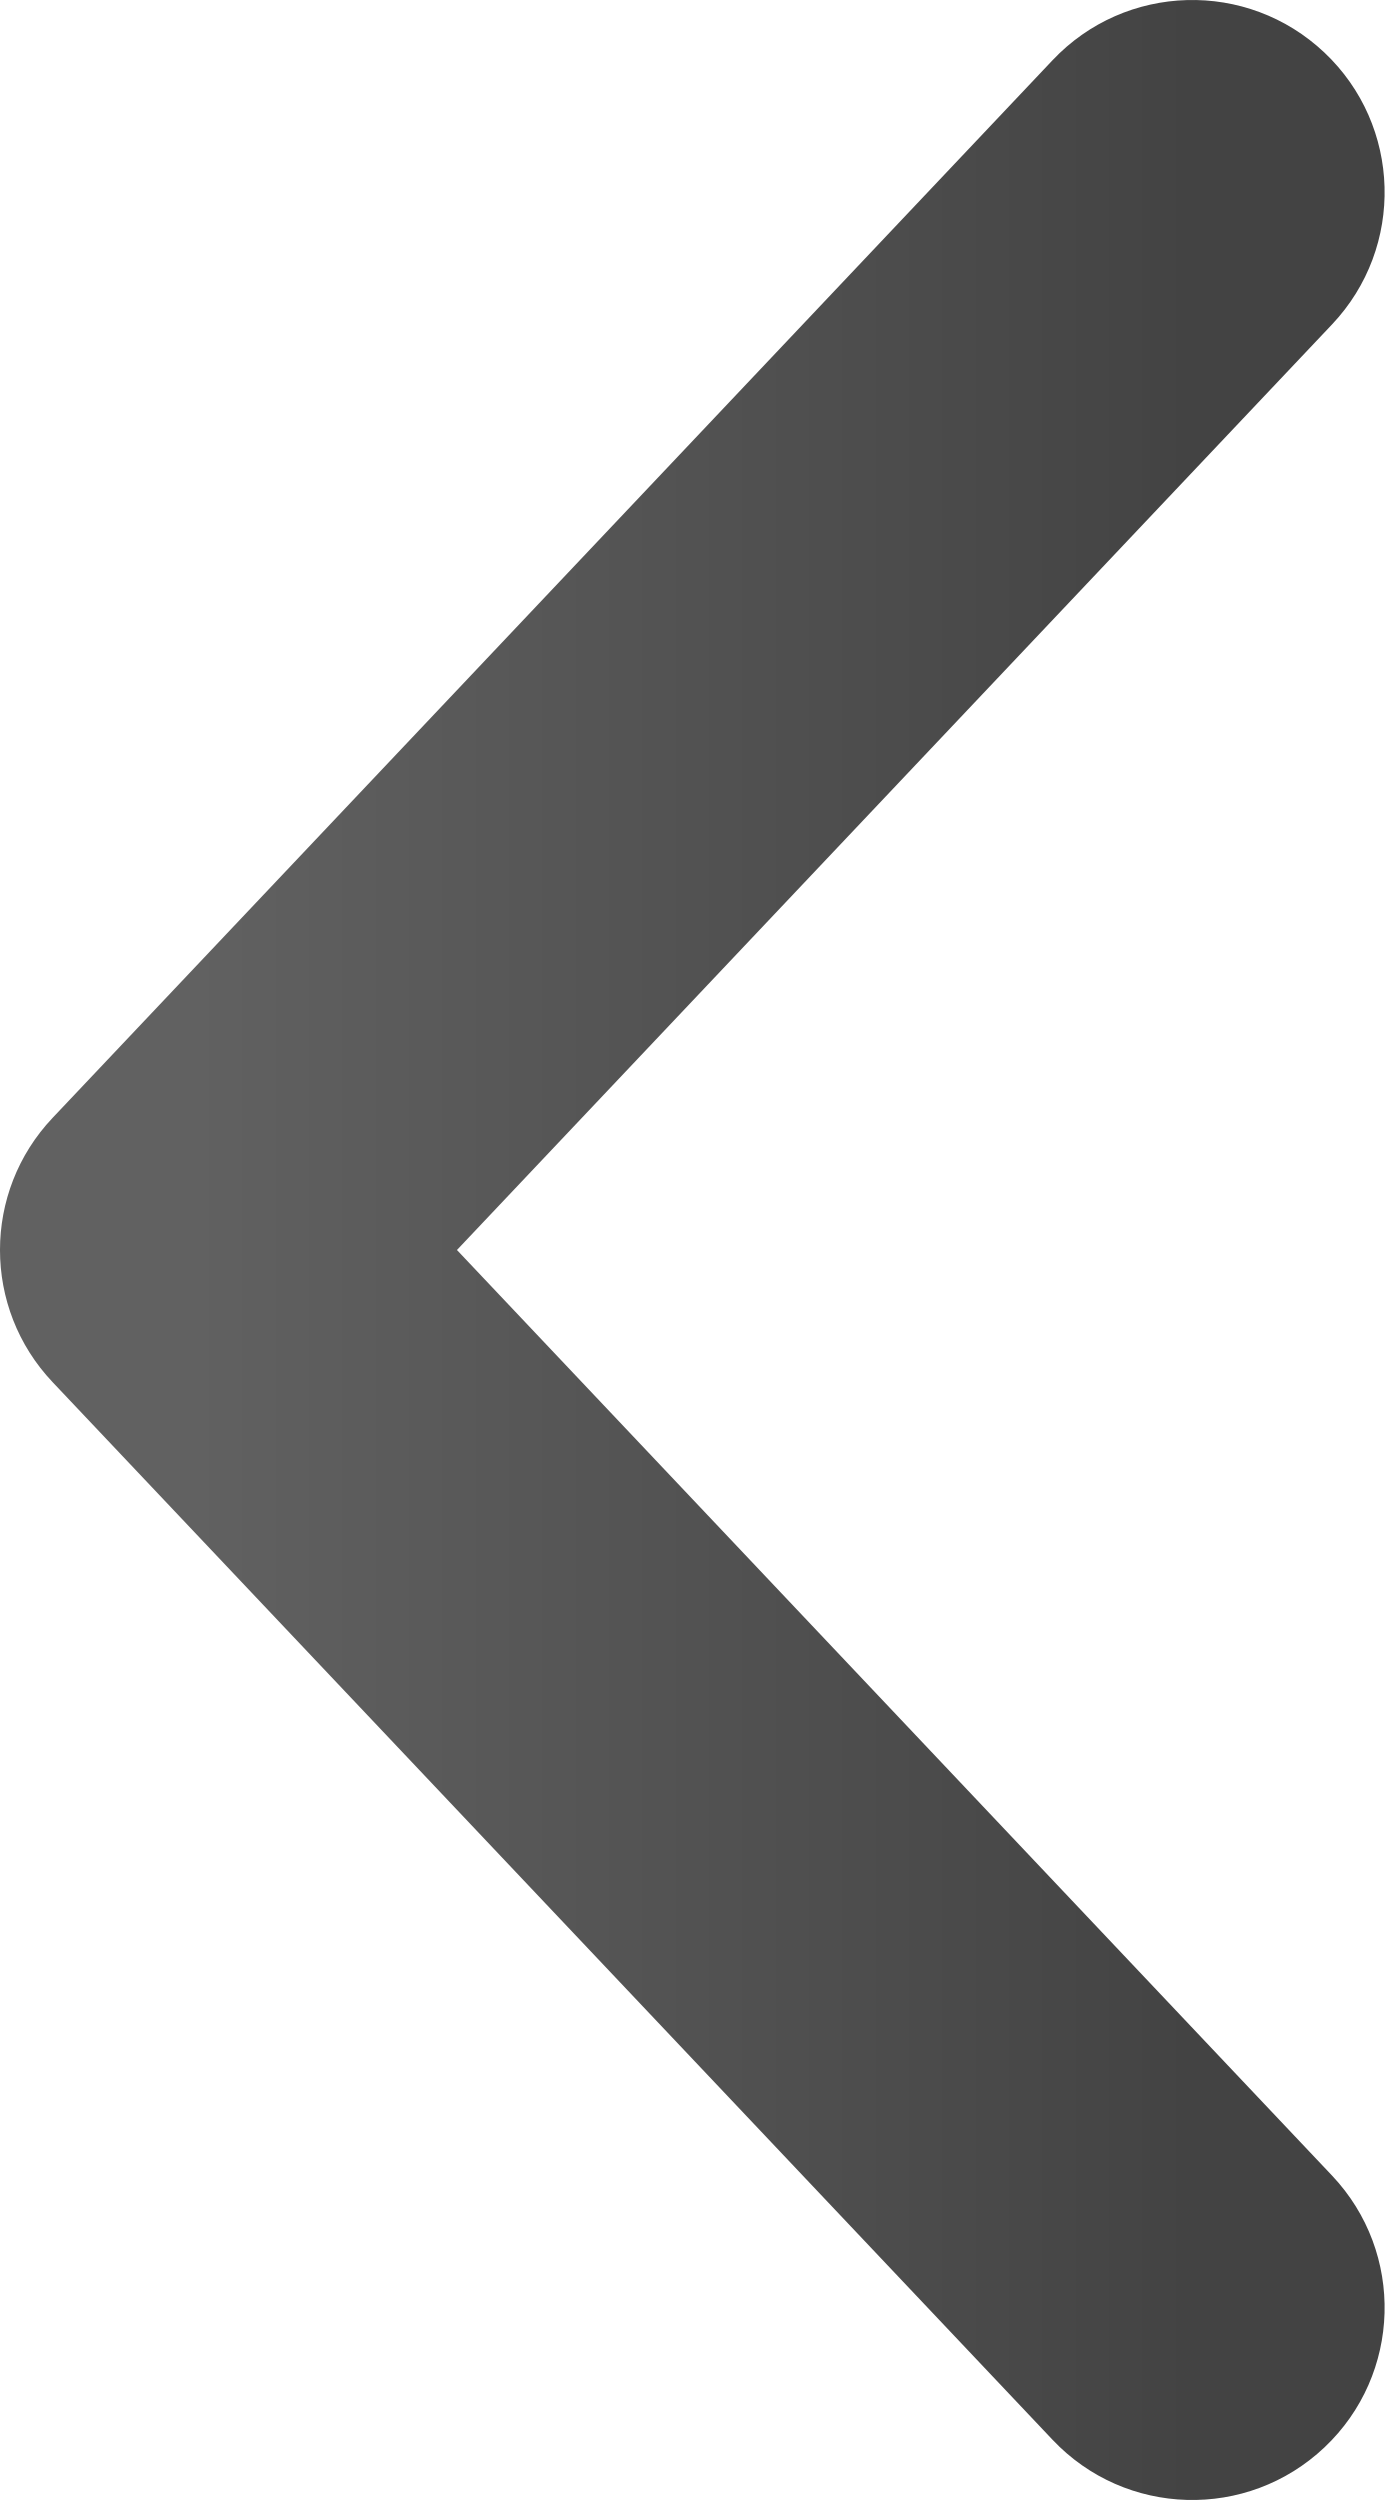
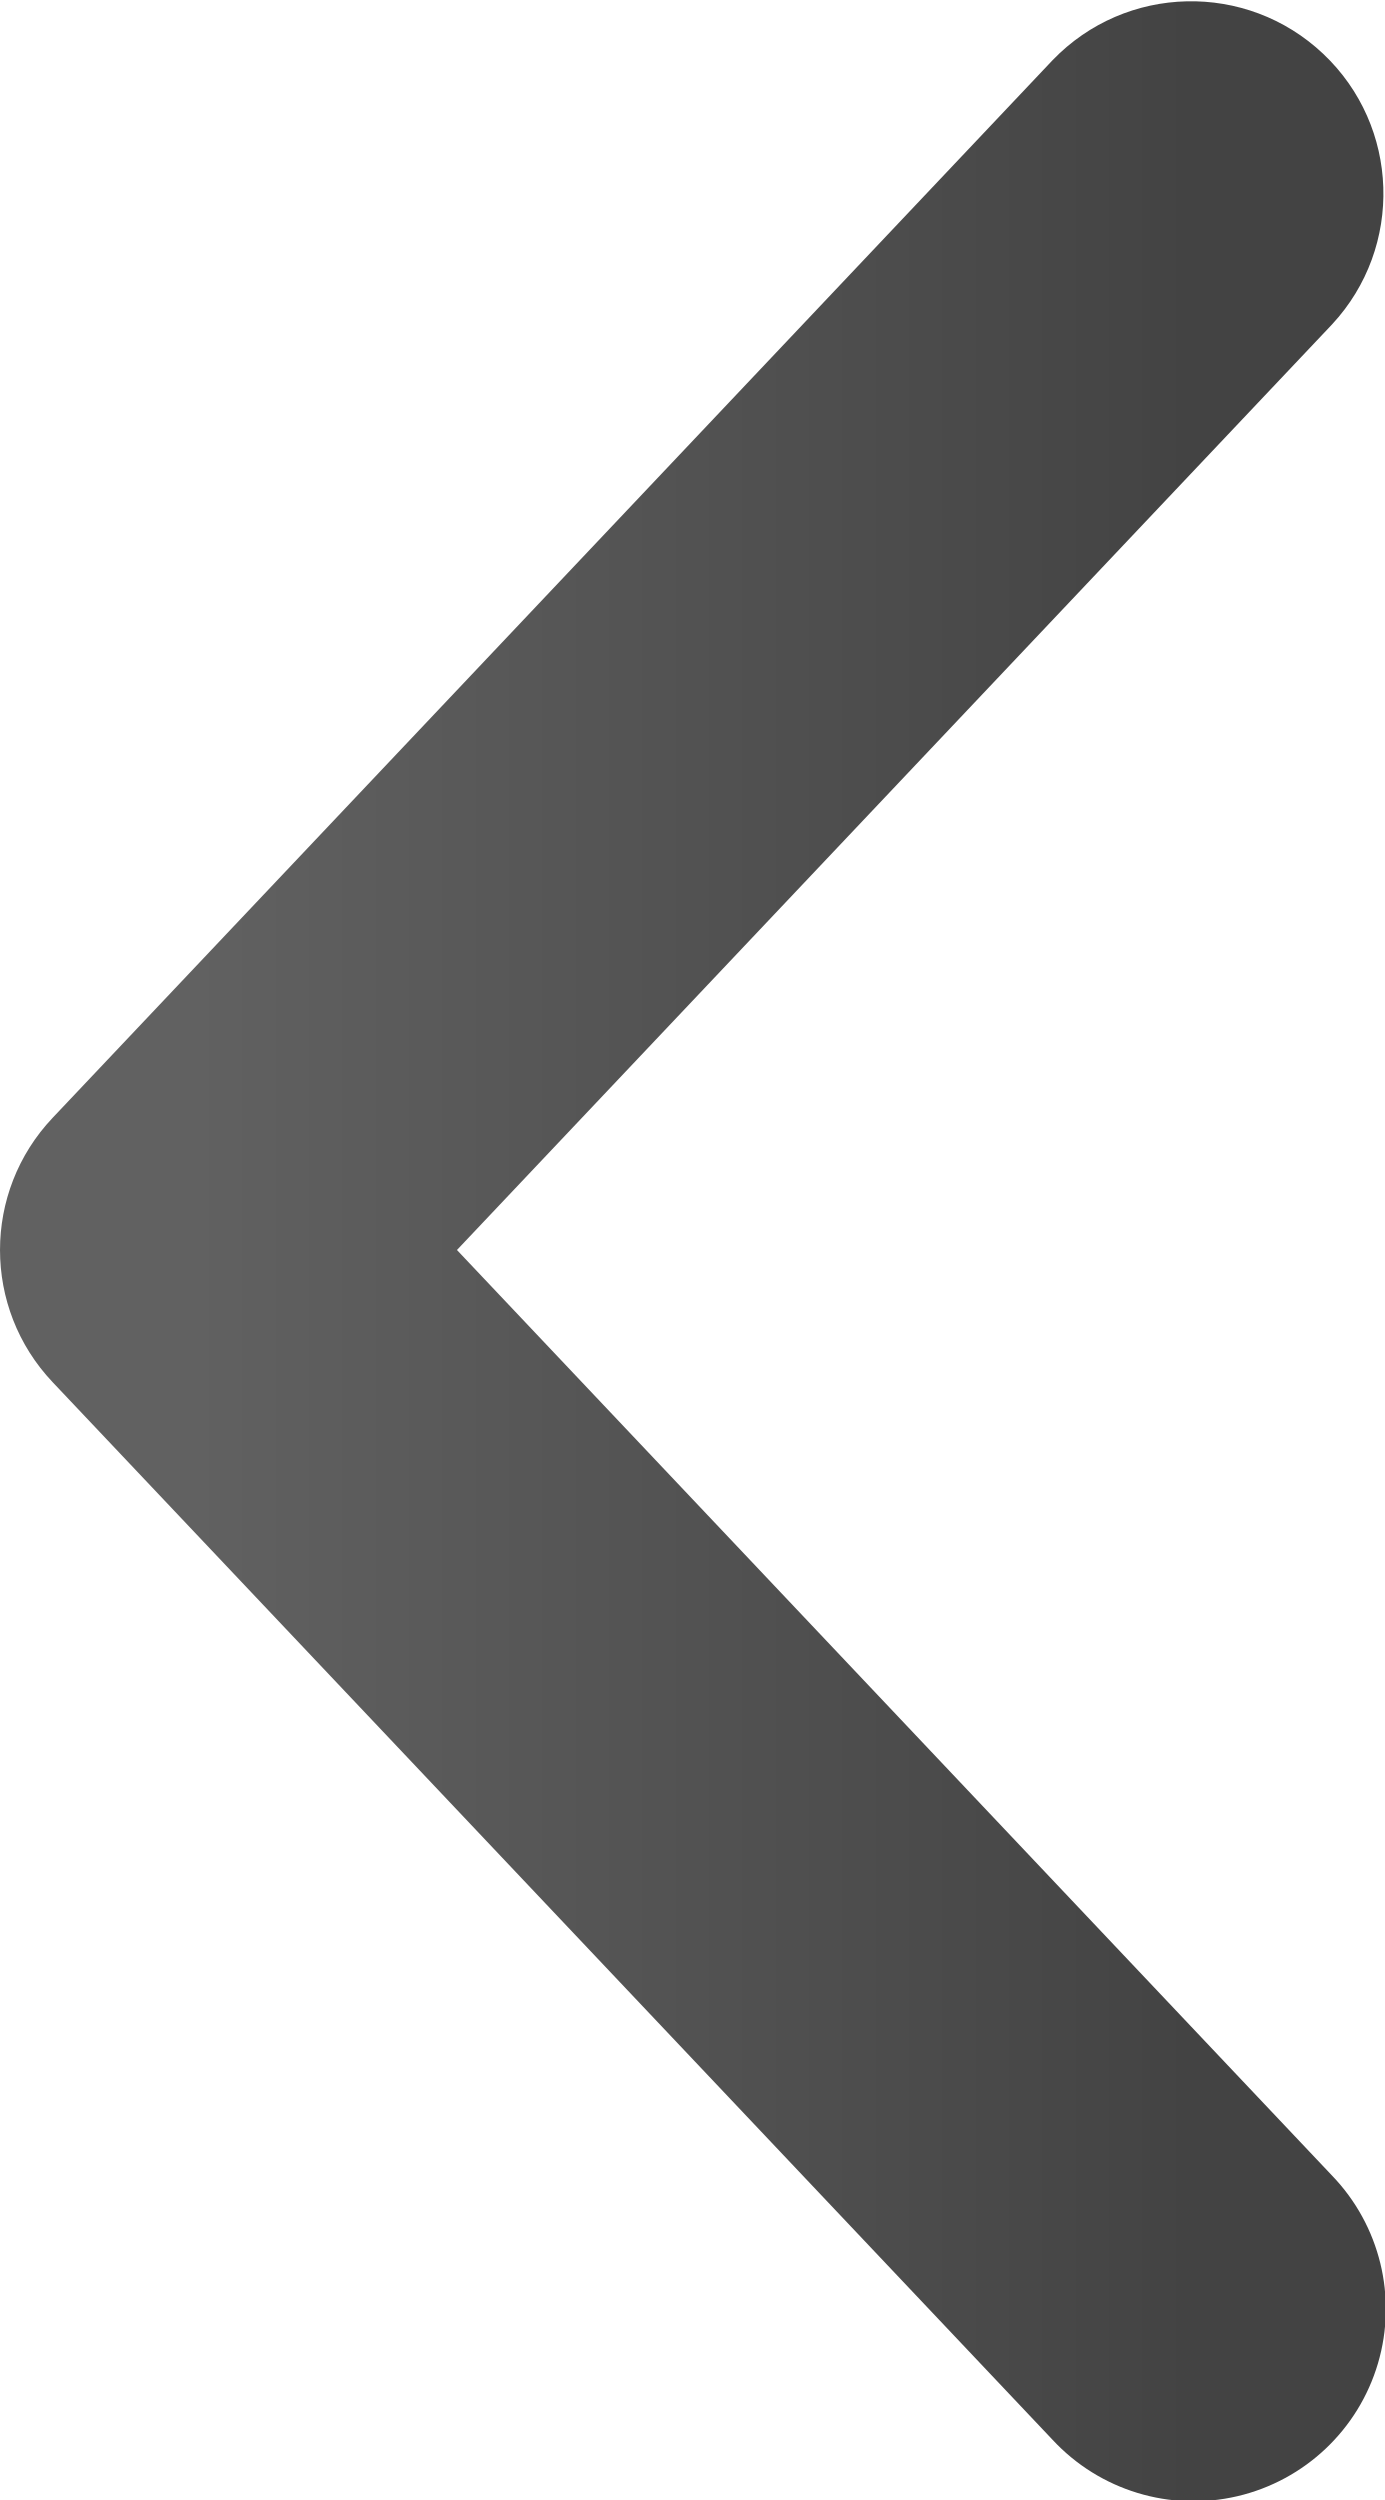
- <svg xmlns="http://www.w3.org/2000/svg" width="36" height="65" viewBox="0 0 36 65" fill="none">
-   <path d="M27.367 1.565C29.264 -0.442 32.428 -0.53 34.435 1.367C36.442 3.264 36.53 6.428 34.633 8.435L27.367 1.565ZM5 32.5L1.367 35.935C-0.456 34.008 -0.456 30.992 1.367 29.065L5 32.5ZM34.633 56.565C36.53 58.572 36.442 61.736 34.435 63.633C32.428 65.53 29.264 65.442 27.367 63.435L34.633 56.565ZM34.633 8.435L8.633 35.935L1.367 29.065L27.367 1.565L34.633 8.435ZM8.633 29.065L34.633 56.565L27.367 63.435L1.367 35.935L8.633 29.065Z" fill="url(#paint0_linear_96_620)" />
+ <svg xmlns="http://www.w3.org/2000/svg" width="36" height="65" fill="none">
+   <path d="M27.367 1.565a5 5 0 0 1 7.266 6.87l-7.266-6.87zM5 32.5l-3.633 3.435a5 5 0 0 1 0-6.87L5 32.5zm29.633 24.065a5 5 0 1 1-7.266 6.87l7.266-6.87zm0-48.13l-26 27.5-7.266-6.87 26-27.5 7.266 6.87zm-26 20.63l26 27.5-7.266 6.87-26-27.5 7.266-6.87z" fill="url(#A)" />
  <defs>
-     <linearGradient id="paint0_linear_96_620" x1="5" y1="5" x2="31" y2="5" gradientUnits="userSpaceOnUse">
+     <linearGradient id="A" x1="5" y1="5" x2="31" y2="5" gradientUnits="userSpaceOnUse">
      <stop stop-color="#616161" />
      <stop offset="1" stop-color="#434343" />
    </linearGradient>
  </defs>
</svg>
